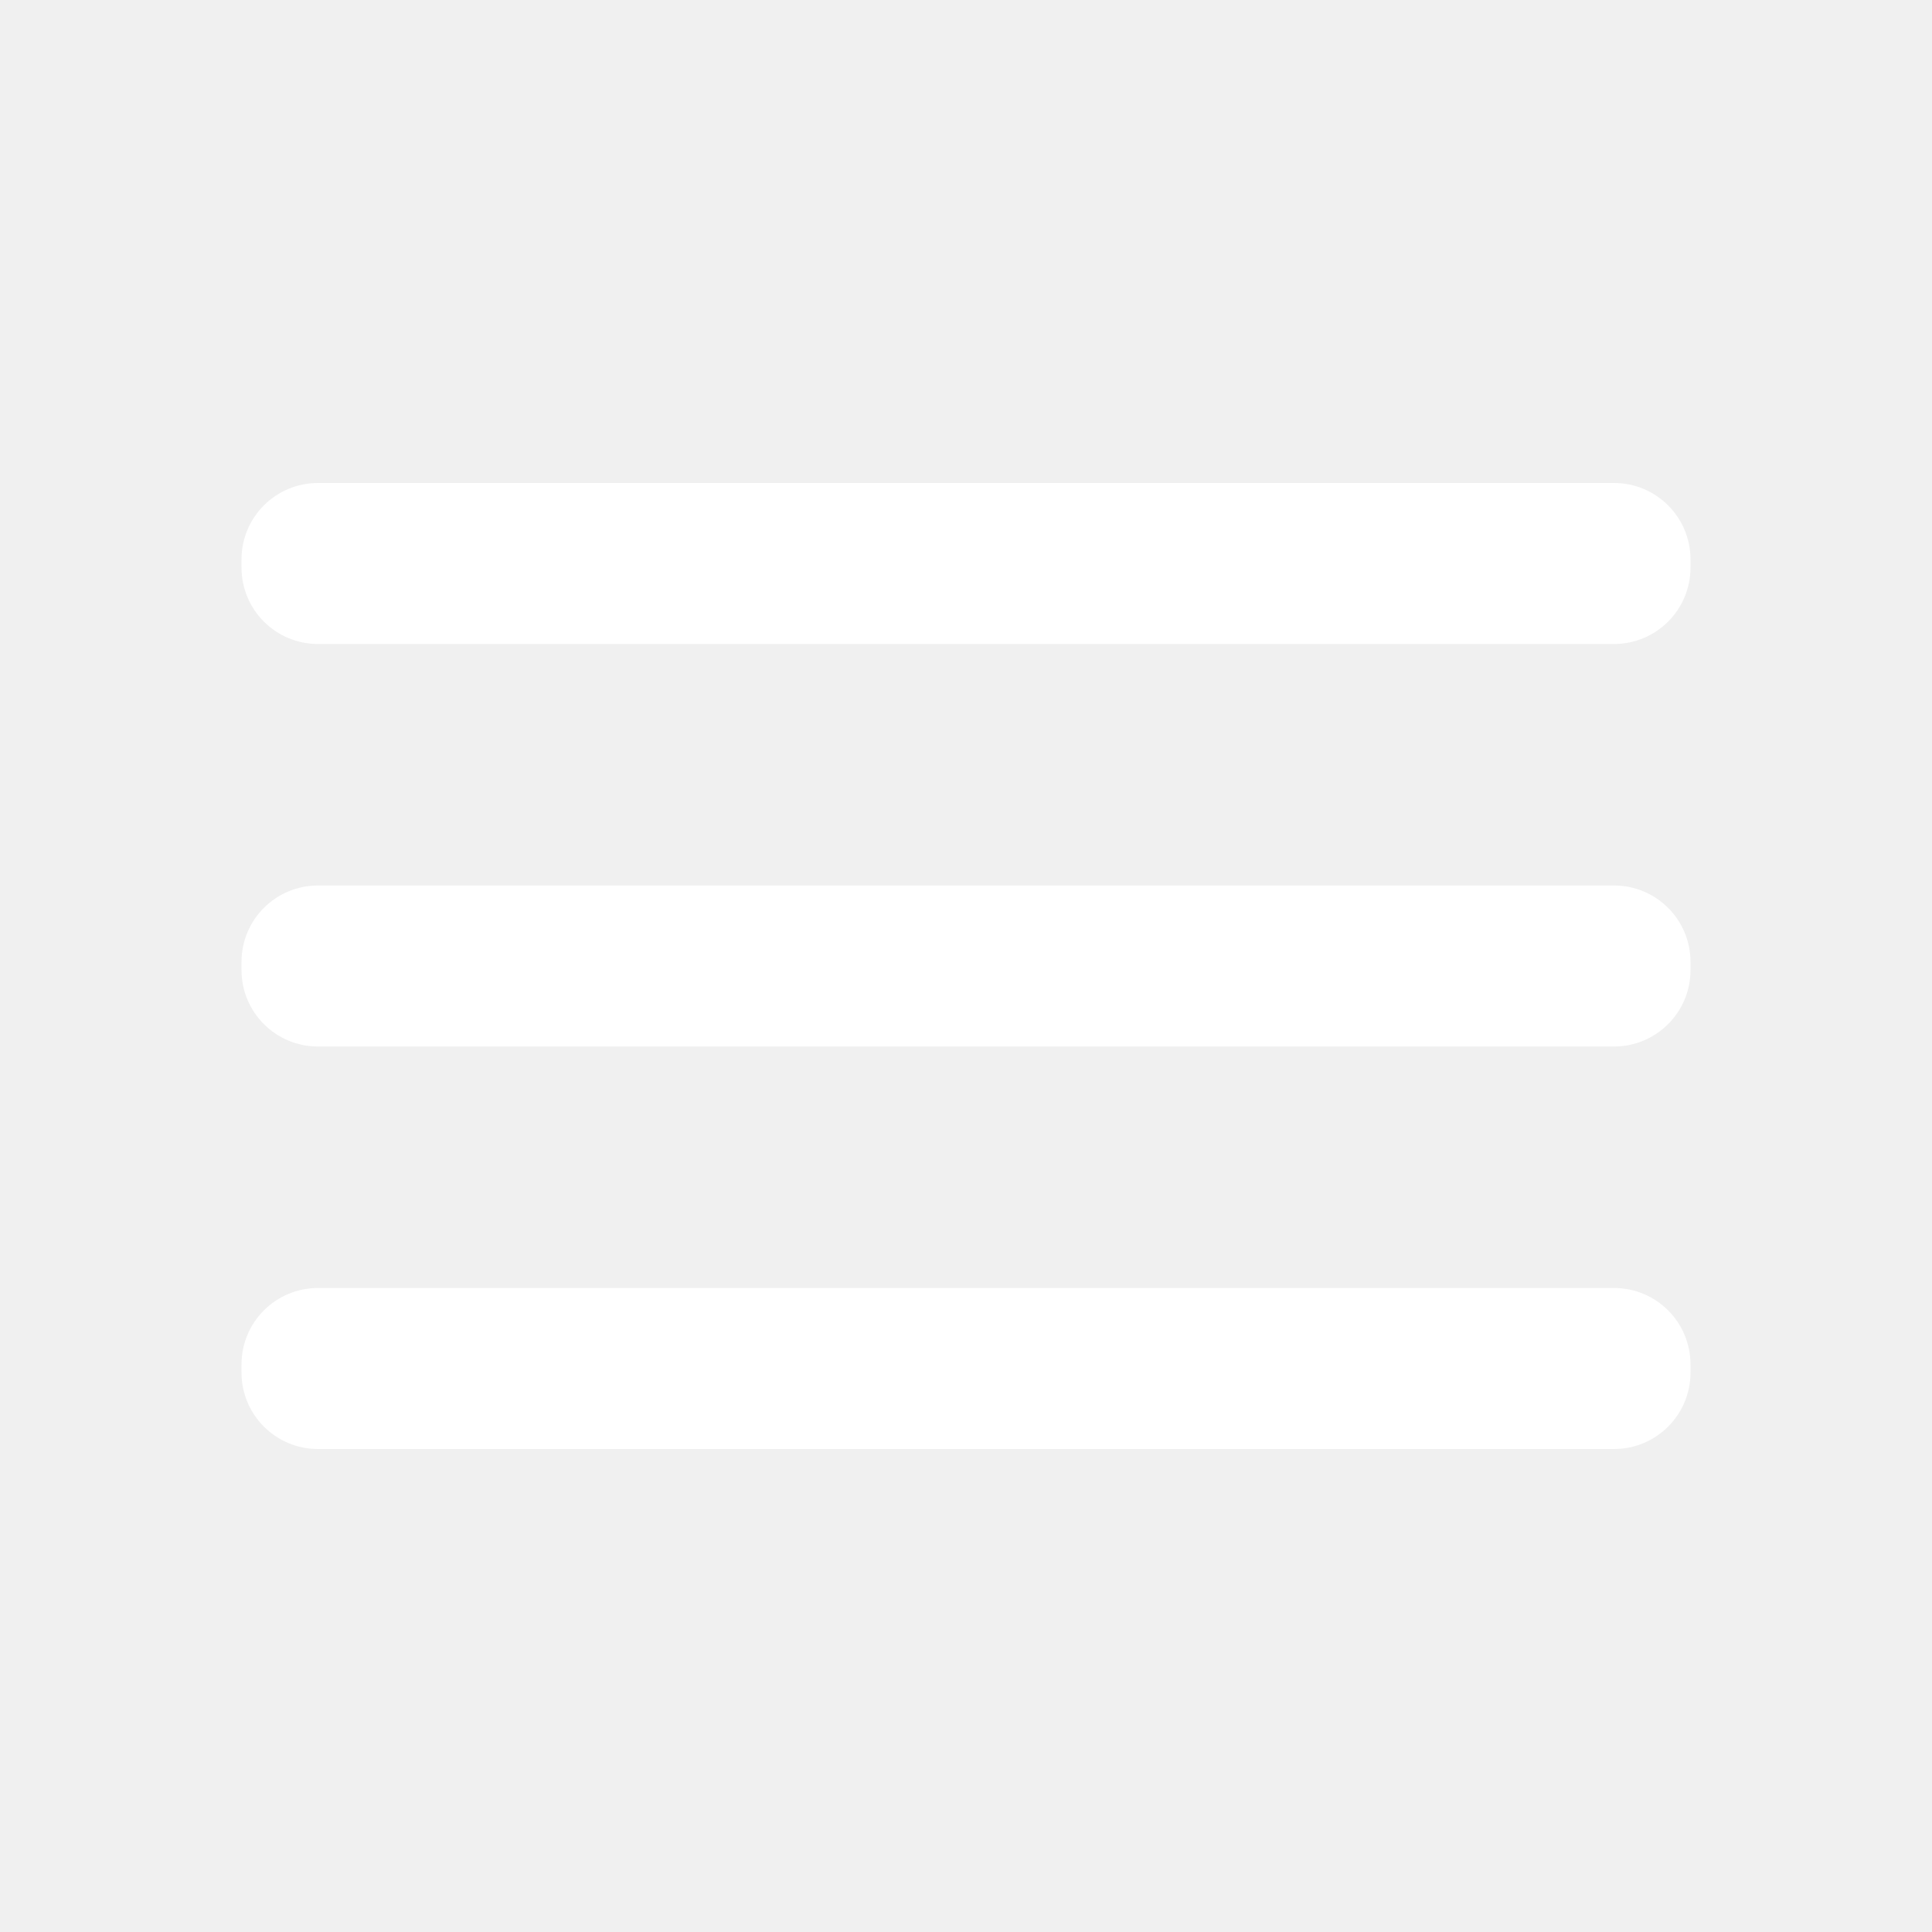
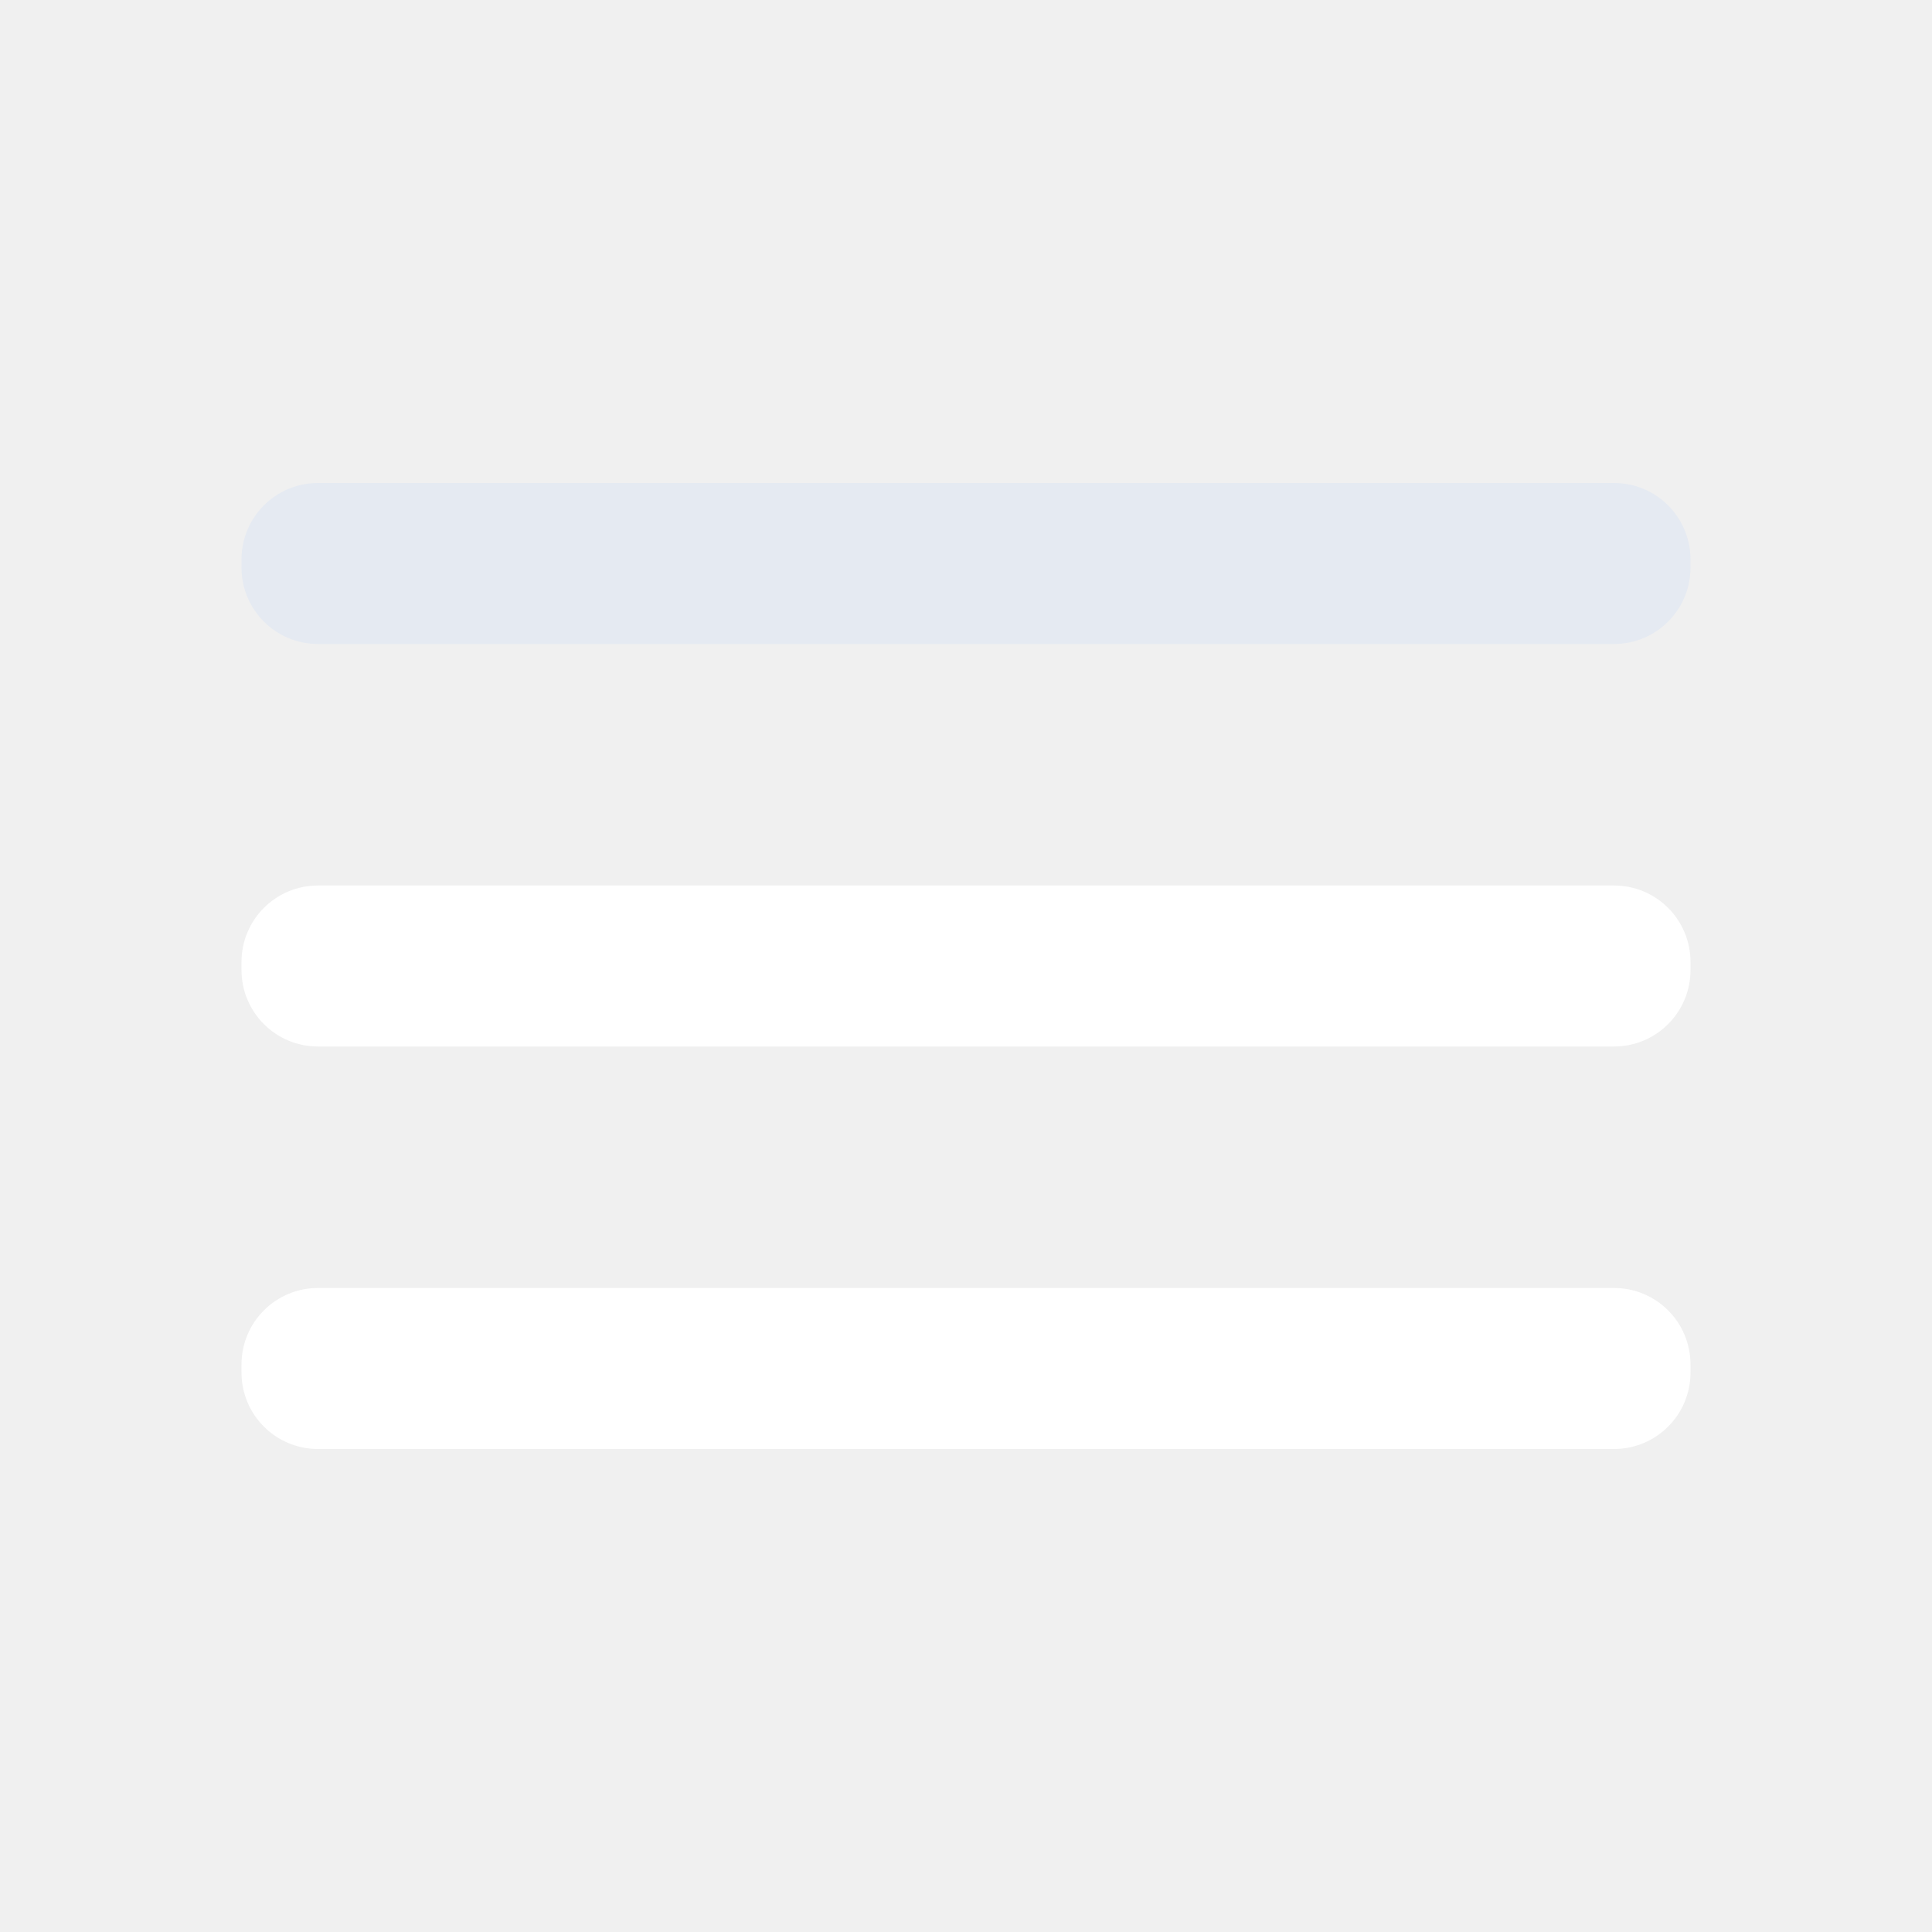
<svg xmlns="http://www.w3.org/2000/svg" width="24" height="24" viewBox="0 0 24 24" fill="none">
  <path d="M20.05 11H3.95C3.425 11 3 11.425 3 11.95V12.05C3 12.575 3.425 13 3.95 13H20.05C20.575 13 21 12.575 21 12.05V11.95C21 11.425 20.575 11 20.05 11Z" fill="#FFF" />
  <path d="M20.05 16H3.95C3.425 16 3 16.425 3 16.95V17.05C3 17.575 3.425 18 3.95 18H20.05C20.575 18 21 17.575 21 17.05V16.95C21 16.425 20.575 16 20.05 16Z" fill="#FFF" />
-   <path d="M20.05 6H3.95C3.425 6 3 6.425 3 6.95V7.05C3 7.575 3.425 8 3.95 8H20.05C20.575 8 21 7.575 21 7.05V6.95C21 6.425 20.575 6 20.05 6Z" fill="#FFF" />
+   <path d="M20.05 6H3.95C3.425 6 3 6.425 3 6.95V7.05C3 7.575 3.425 8 3.95 8H20.05C20.575 8 21 7.575 21 7.05V6.95C21 6.425 20.575 6 20.05 6Z" fill="#E5EAF2" />
</svg>
